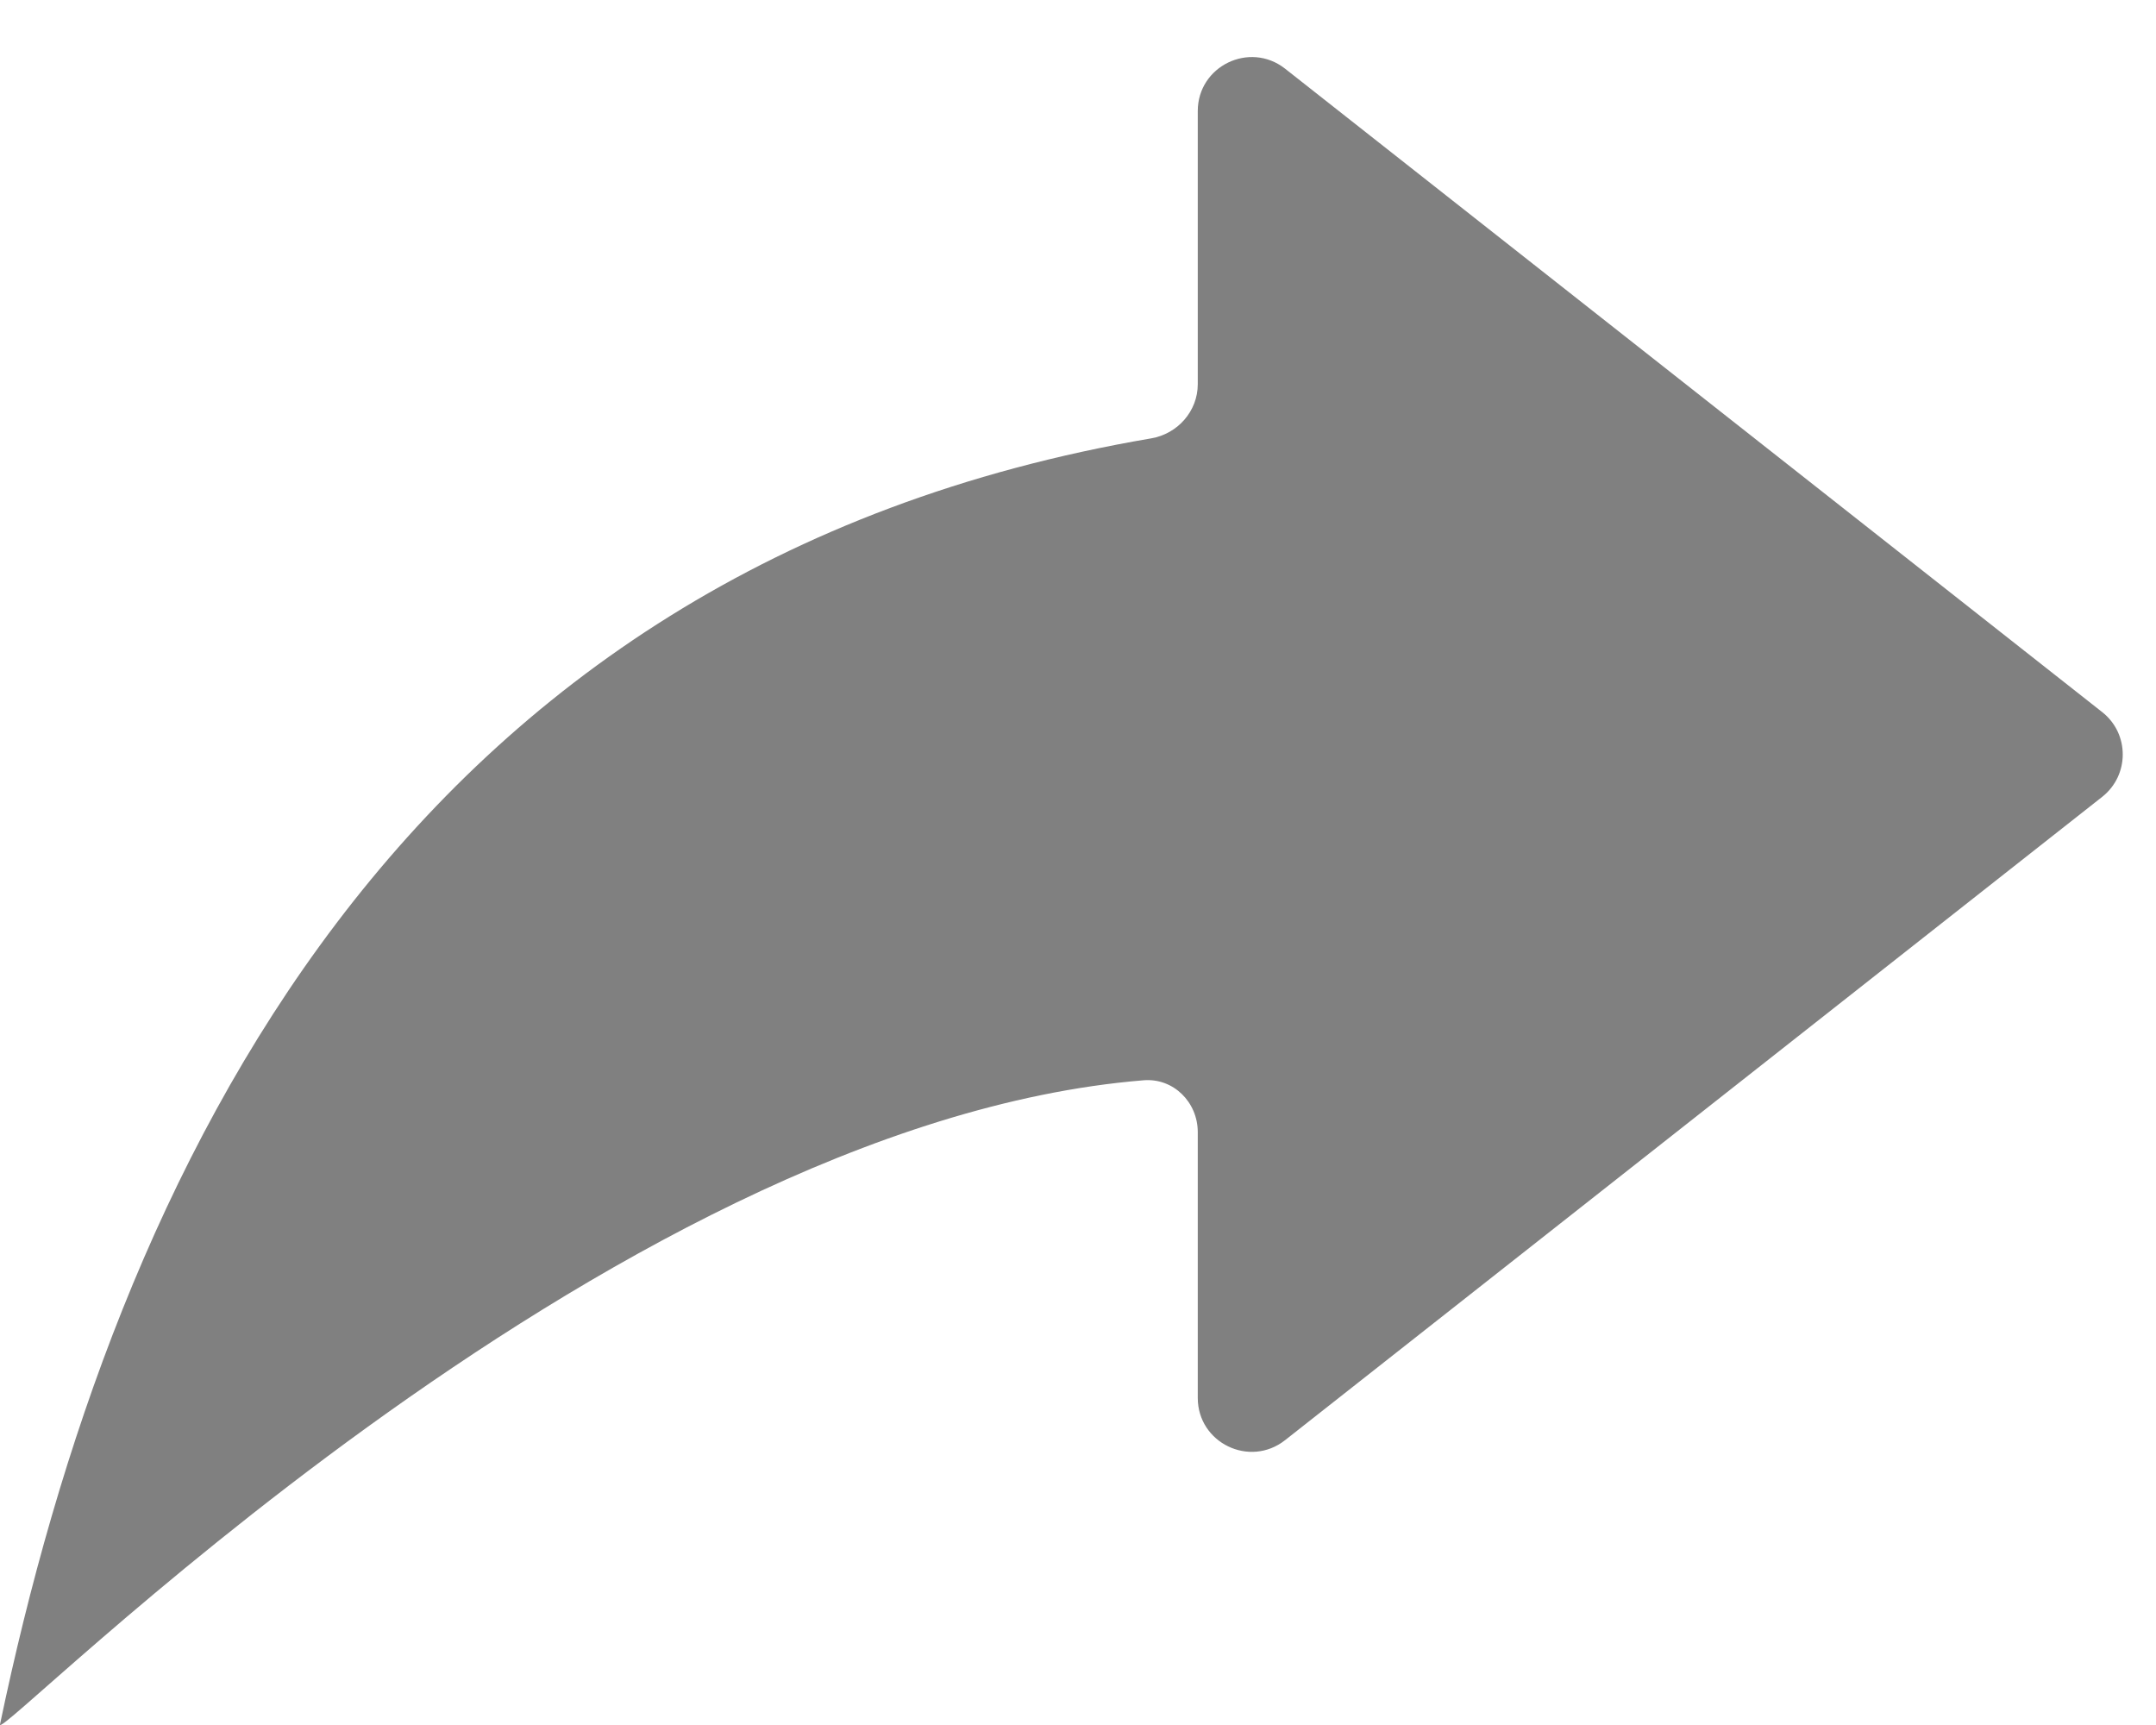
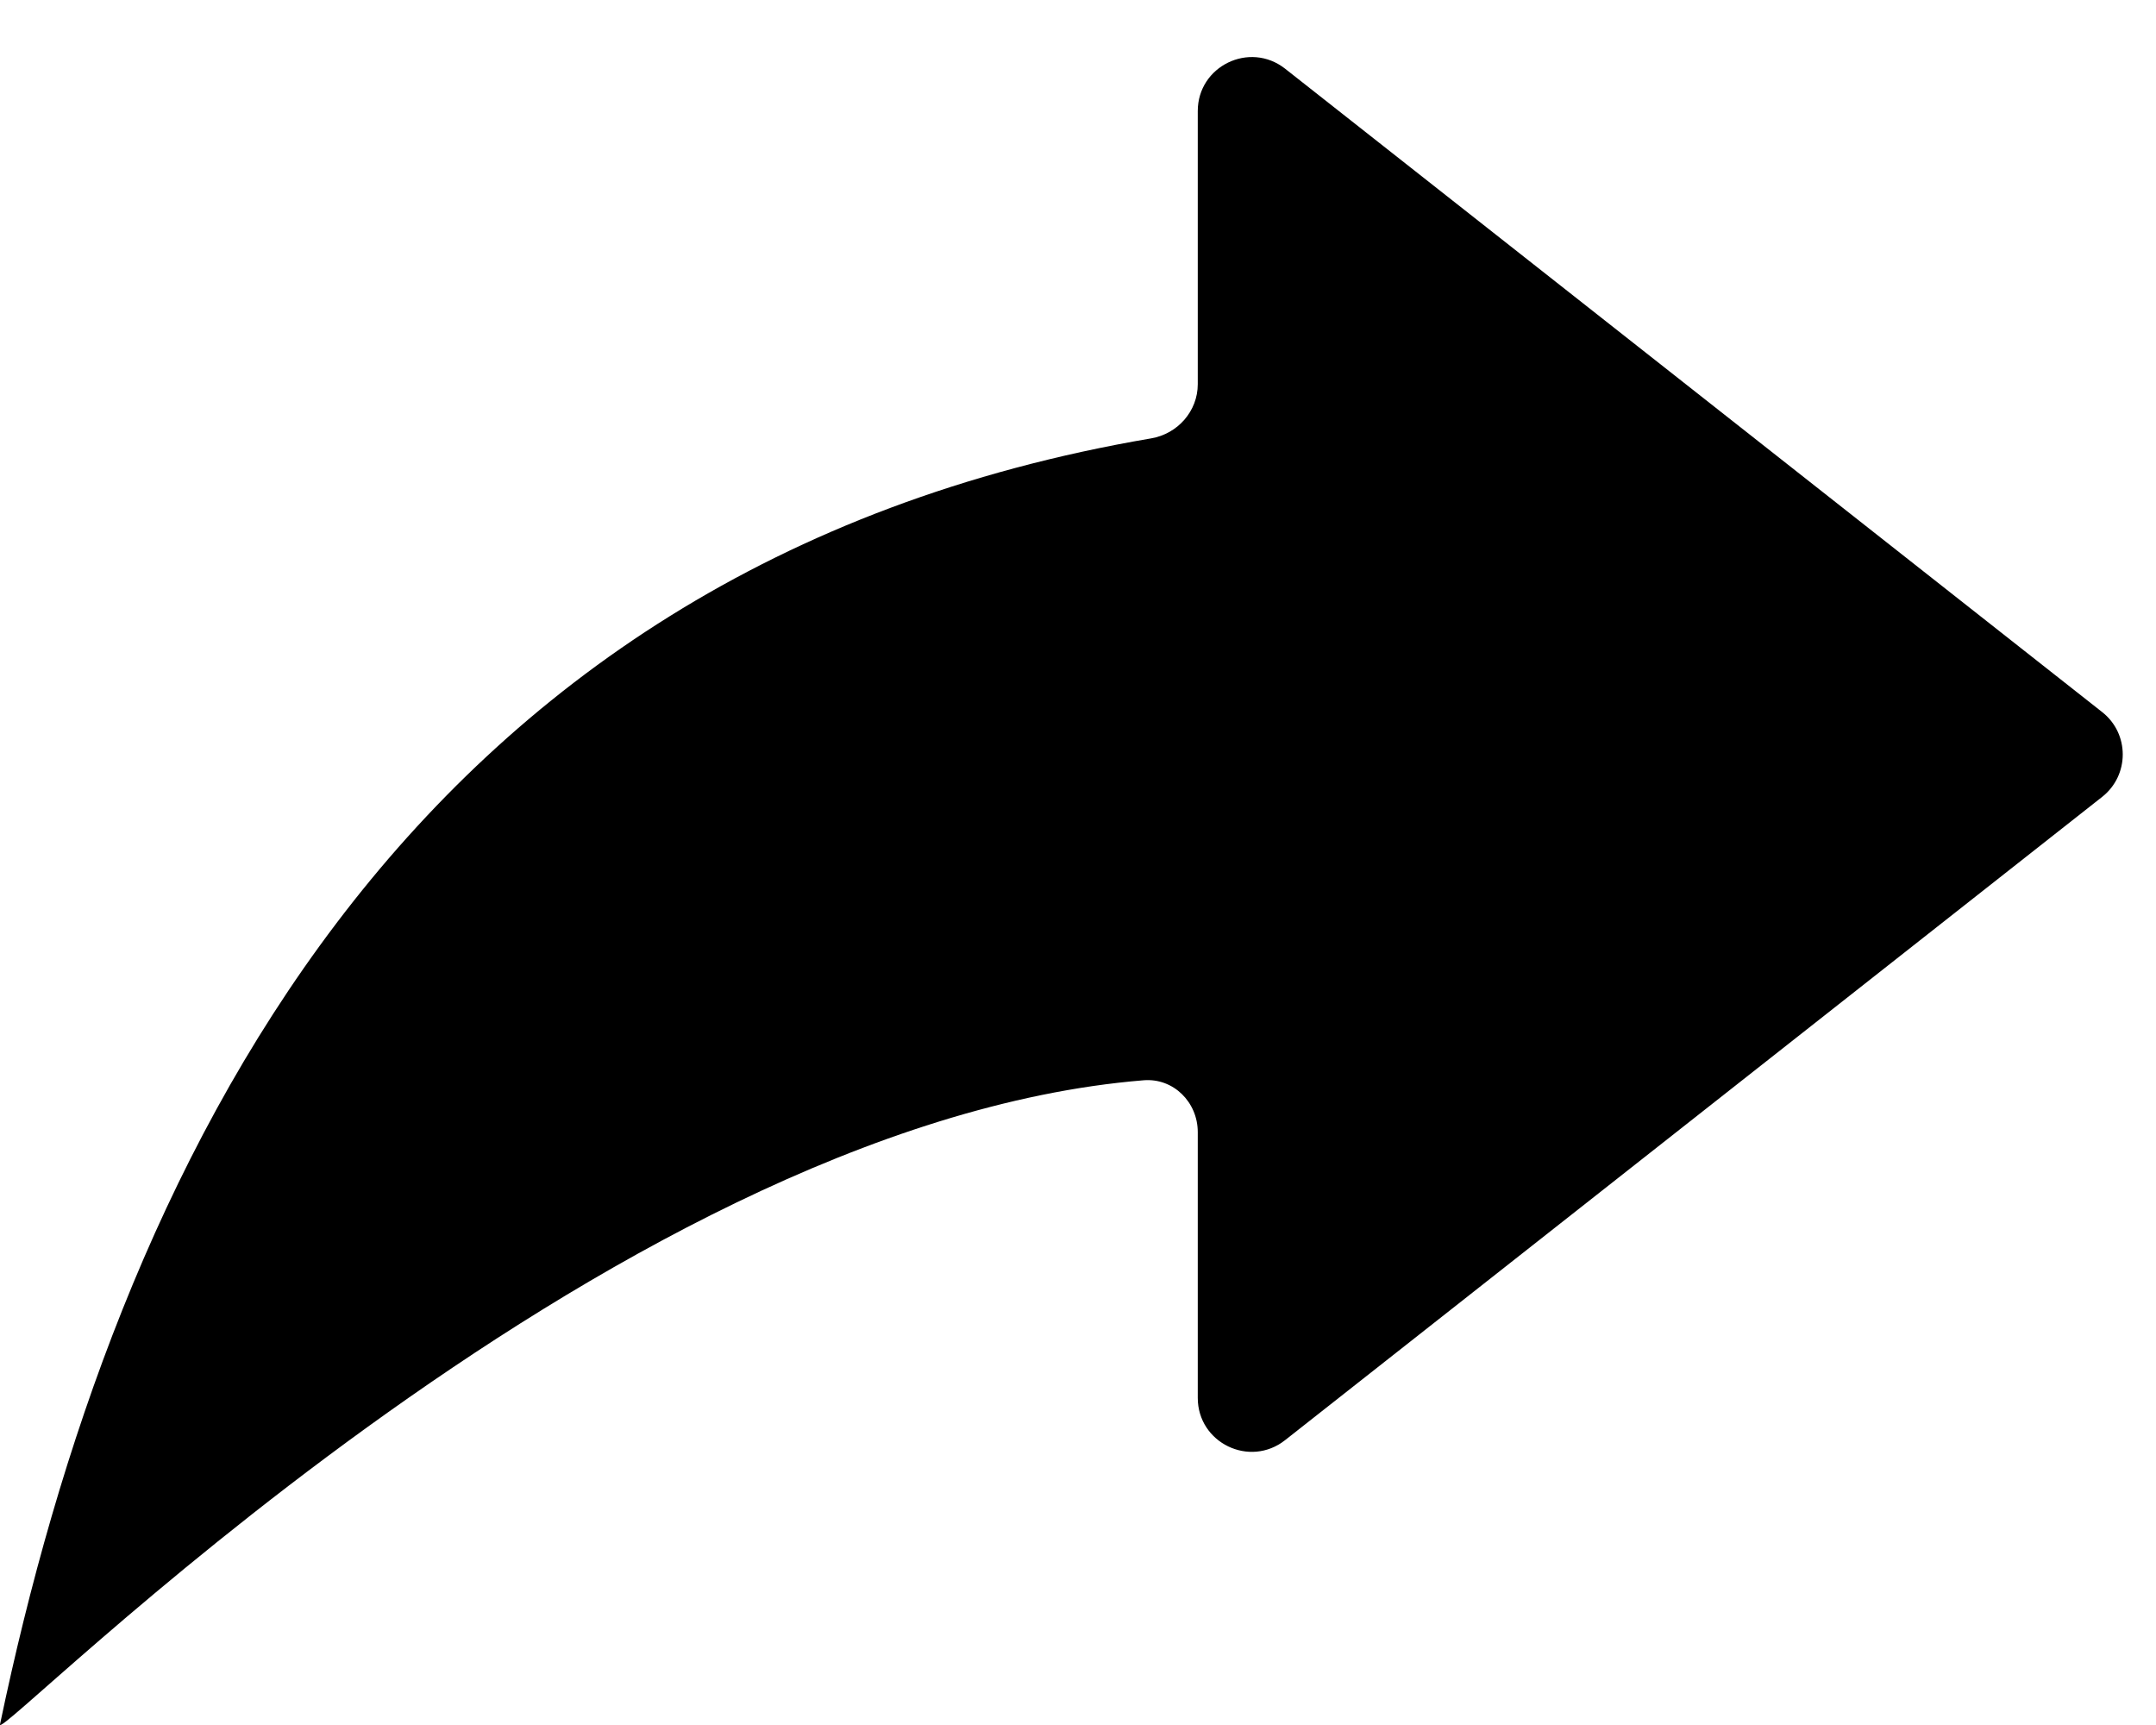
- <svg xmlns="http://www.w3.org/2000/svg" width="20" height="16" viewBox="0 0 20 16" fill="none">
-   <path d="M11.921 0.637C11.592 0.379 11.111 0.613 11.111 1.03V3.564C11.111 3.813 10.925 4.024 10.679 4.066C3.698 5.256 1.067 10.889 0 15.995C-0.04 16.194 5.597 10.429 10.608 10.02C10.885 9.997 11.111 10.223 11.111 10.501V12.966C11.111 13.383 11.592 13.617 11.921 13.358L19.501 7.391C19.755 7.19 19.755 6.805 19.501 6.605L11.921 0.637Z" fill="#808080" />
+ <svg xmlns="http://www.w3.org/2000/svg" width="20" height="16" viewBox="0 0 20 16" fill="currentColor">
+   <path d="M11.921 0.637C11.592 0.379 11.111 0.613 11.111 1.03V3.564C11.111 3.813 10.925 4.024 10.679 4.066C3.698 5.256 1.067 10.889 0 15.995C-0.04 16.194 5.597 10.429 10.608 10.02C10.885 9.997 11.111 10.223 11.111 10.501V12.966C11.111 13.383 11.592 13.617 11.921 13.358L19.501 7.391C19.755 7.19 19.755 6.805 19.501 6.605L11.921 0.637Z" fill="currentColor" />
</svg>
